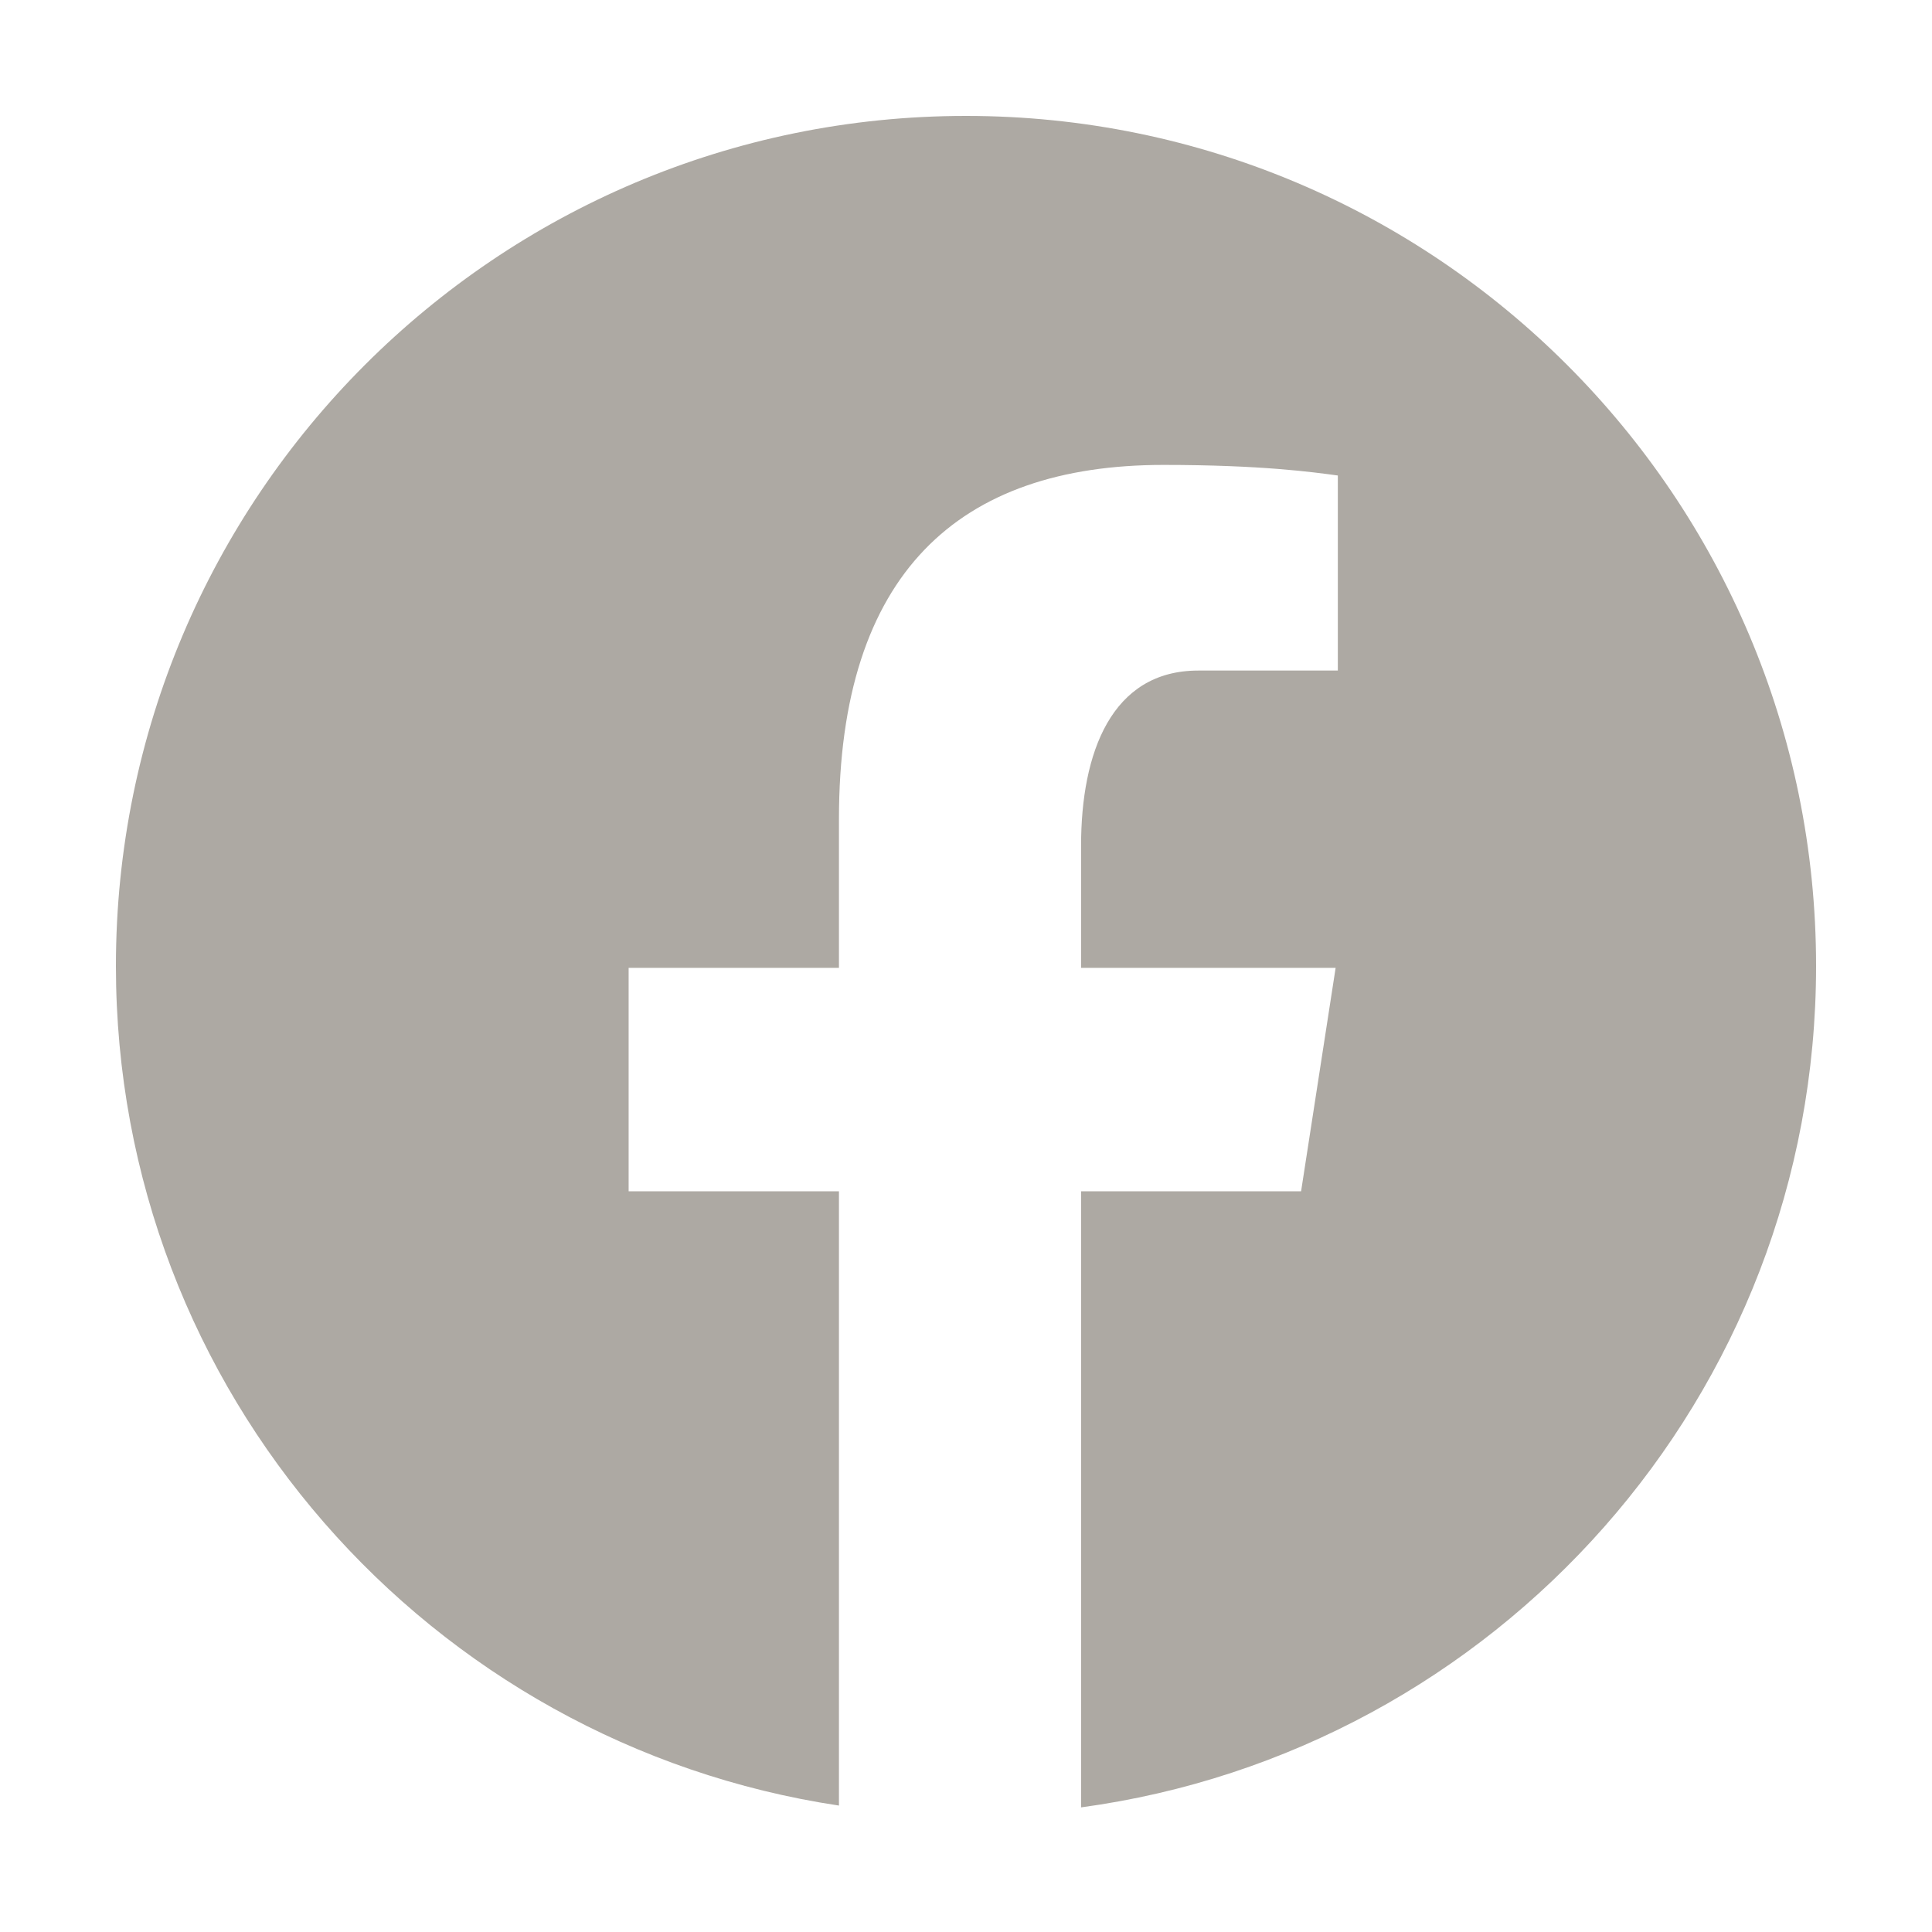
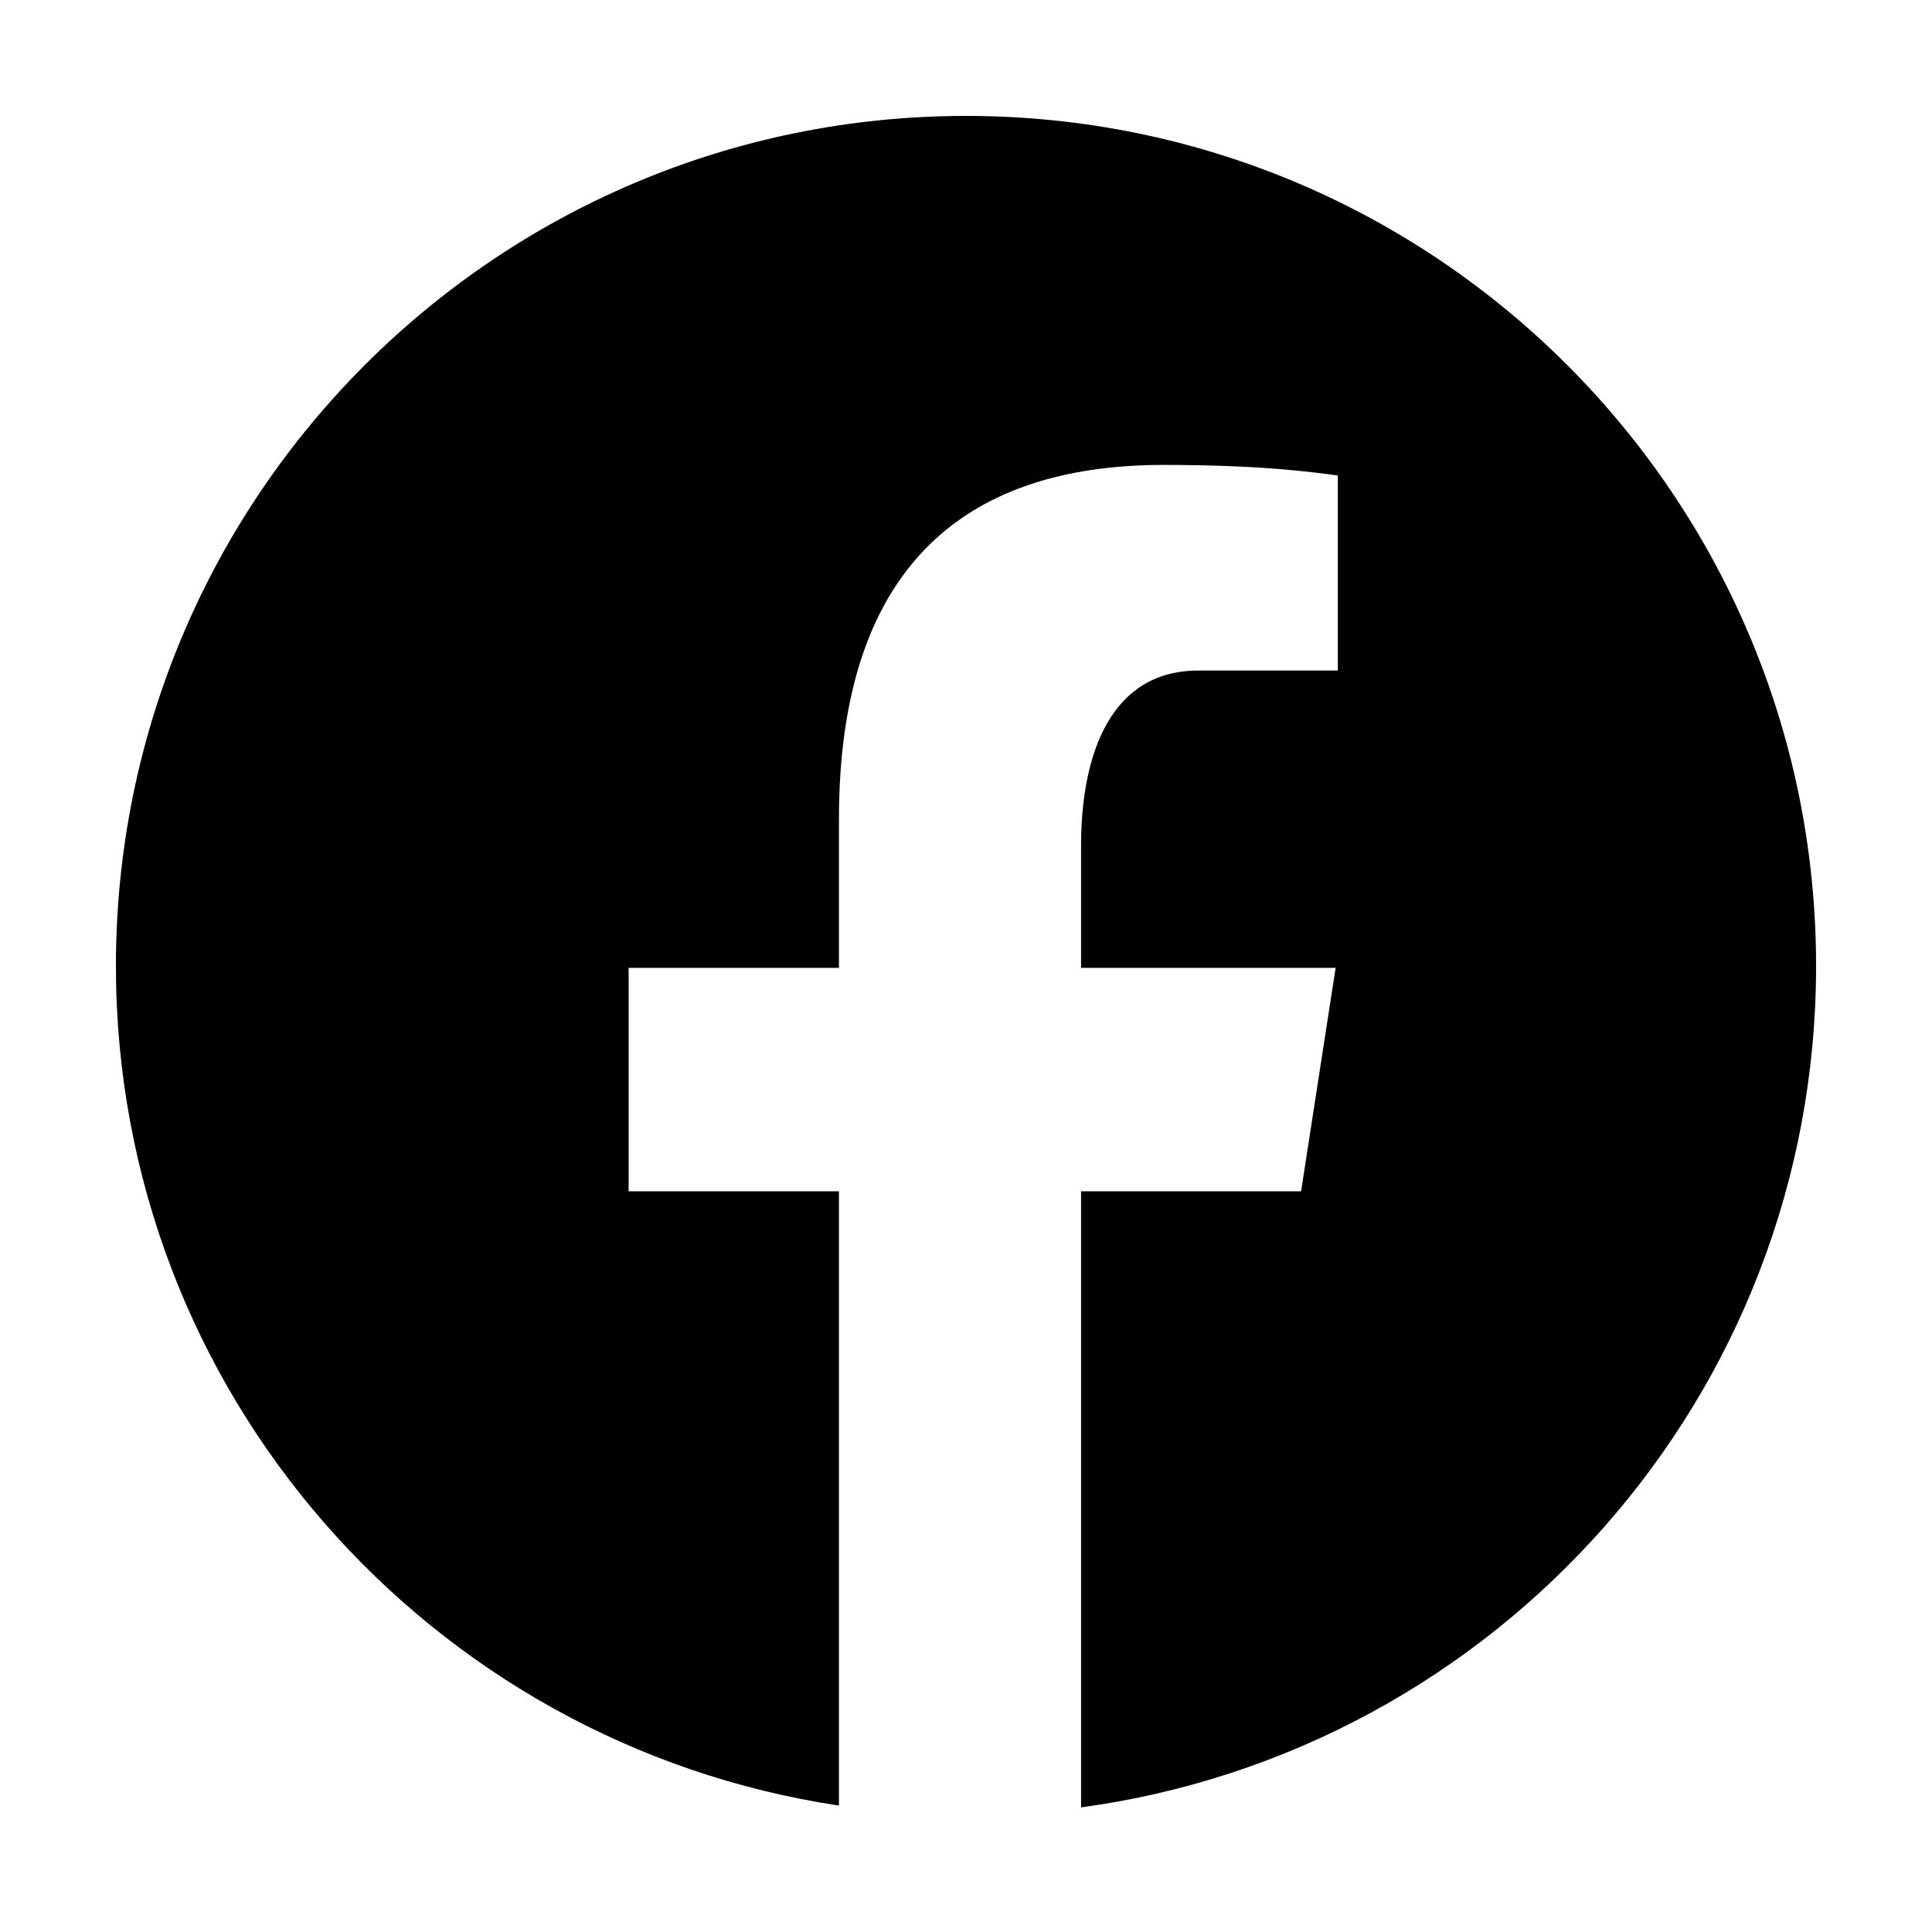
- <svg xmlns="http://www.w3.org/2000/svg" viewBox="0 0 50 50" width="30px" height="30px" fill="#ADA9A3">
+ <svg xmlns="http://www.w3.org/2000/svg" viewBox="0 0 50 50" width="30px" height="30px" fill="rgb(0, 0, 0)">
  <path d="M25,3C12.85,3,3,12.85,3,25c0,11.03,8.125,20.137,18.712,21.728V30.831h-5.443v-5.783h5.443v-3.848 c0-6.371,3.104-9.168,8.399-9.168c2.536,0,3.877,0.188,4.512,0.274v5.048h-3.612c-2.248,0-3.033,2.131-3.033,4.533v3.161h6.588 l-0.894,5.783h-5.694v15.944C38.716,45.318,47,36.137,47,25C47,12.85,37.15,3,25,3z" />
</svg>
